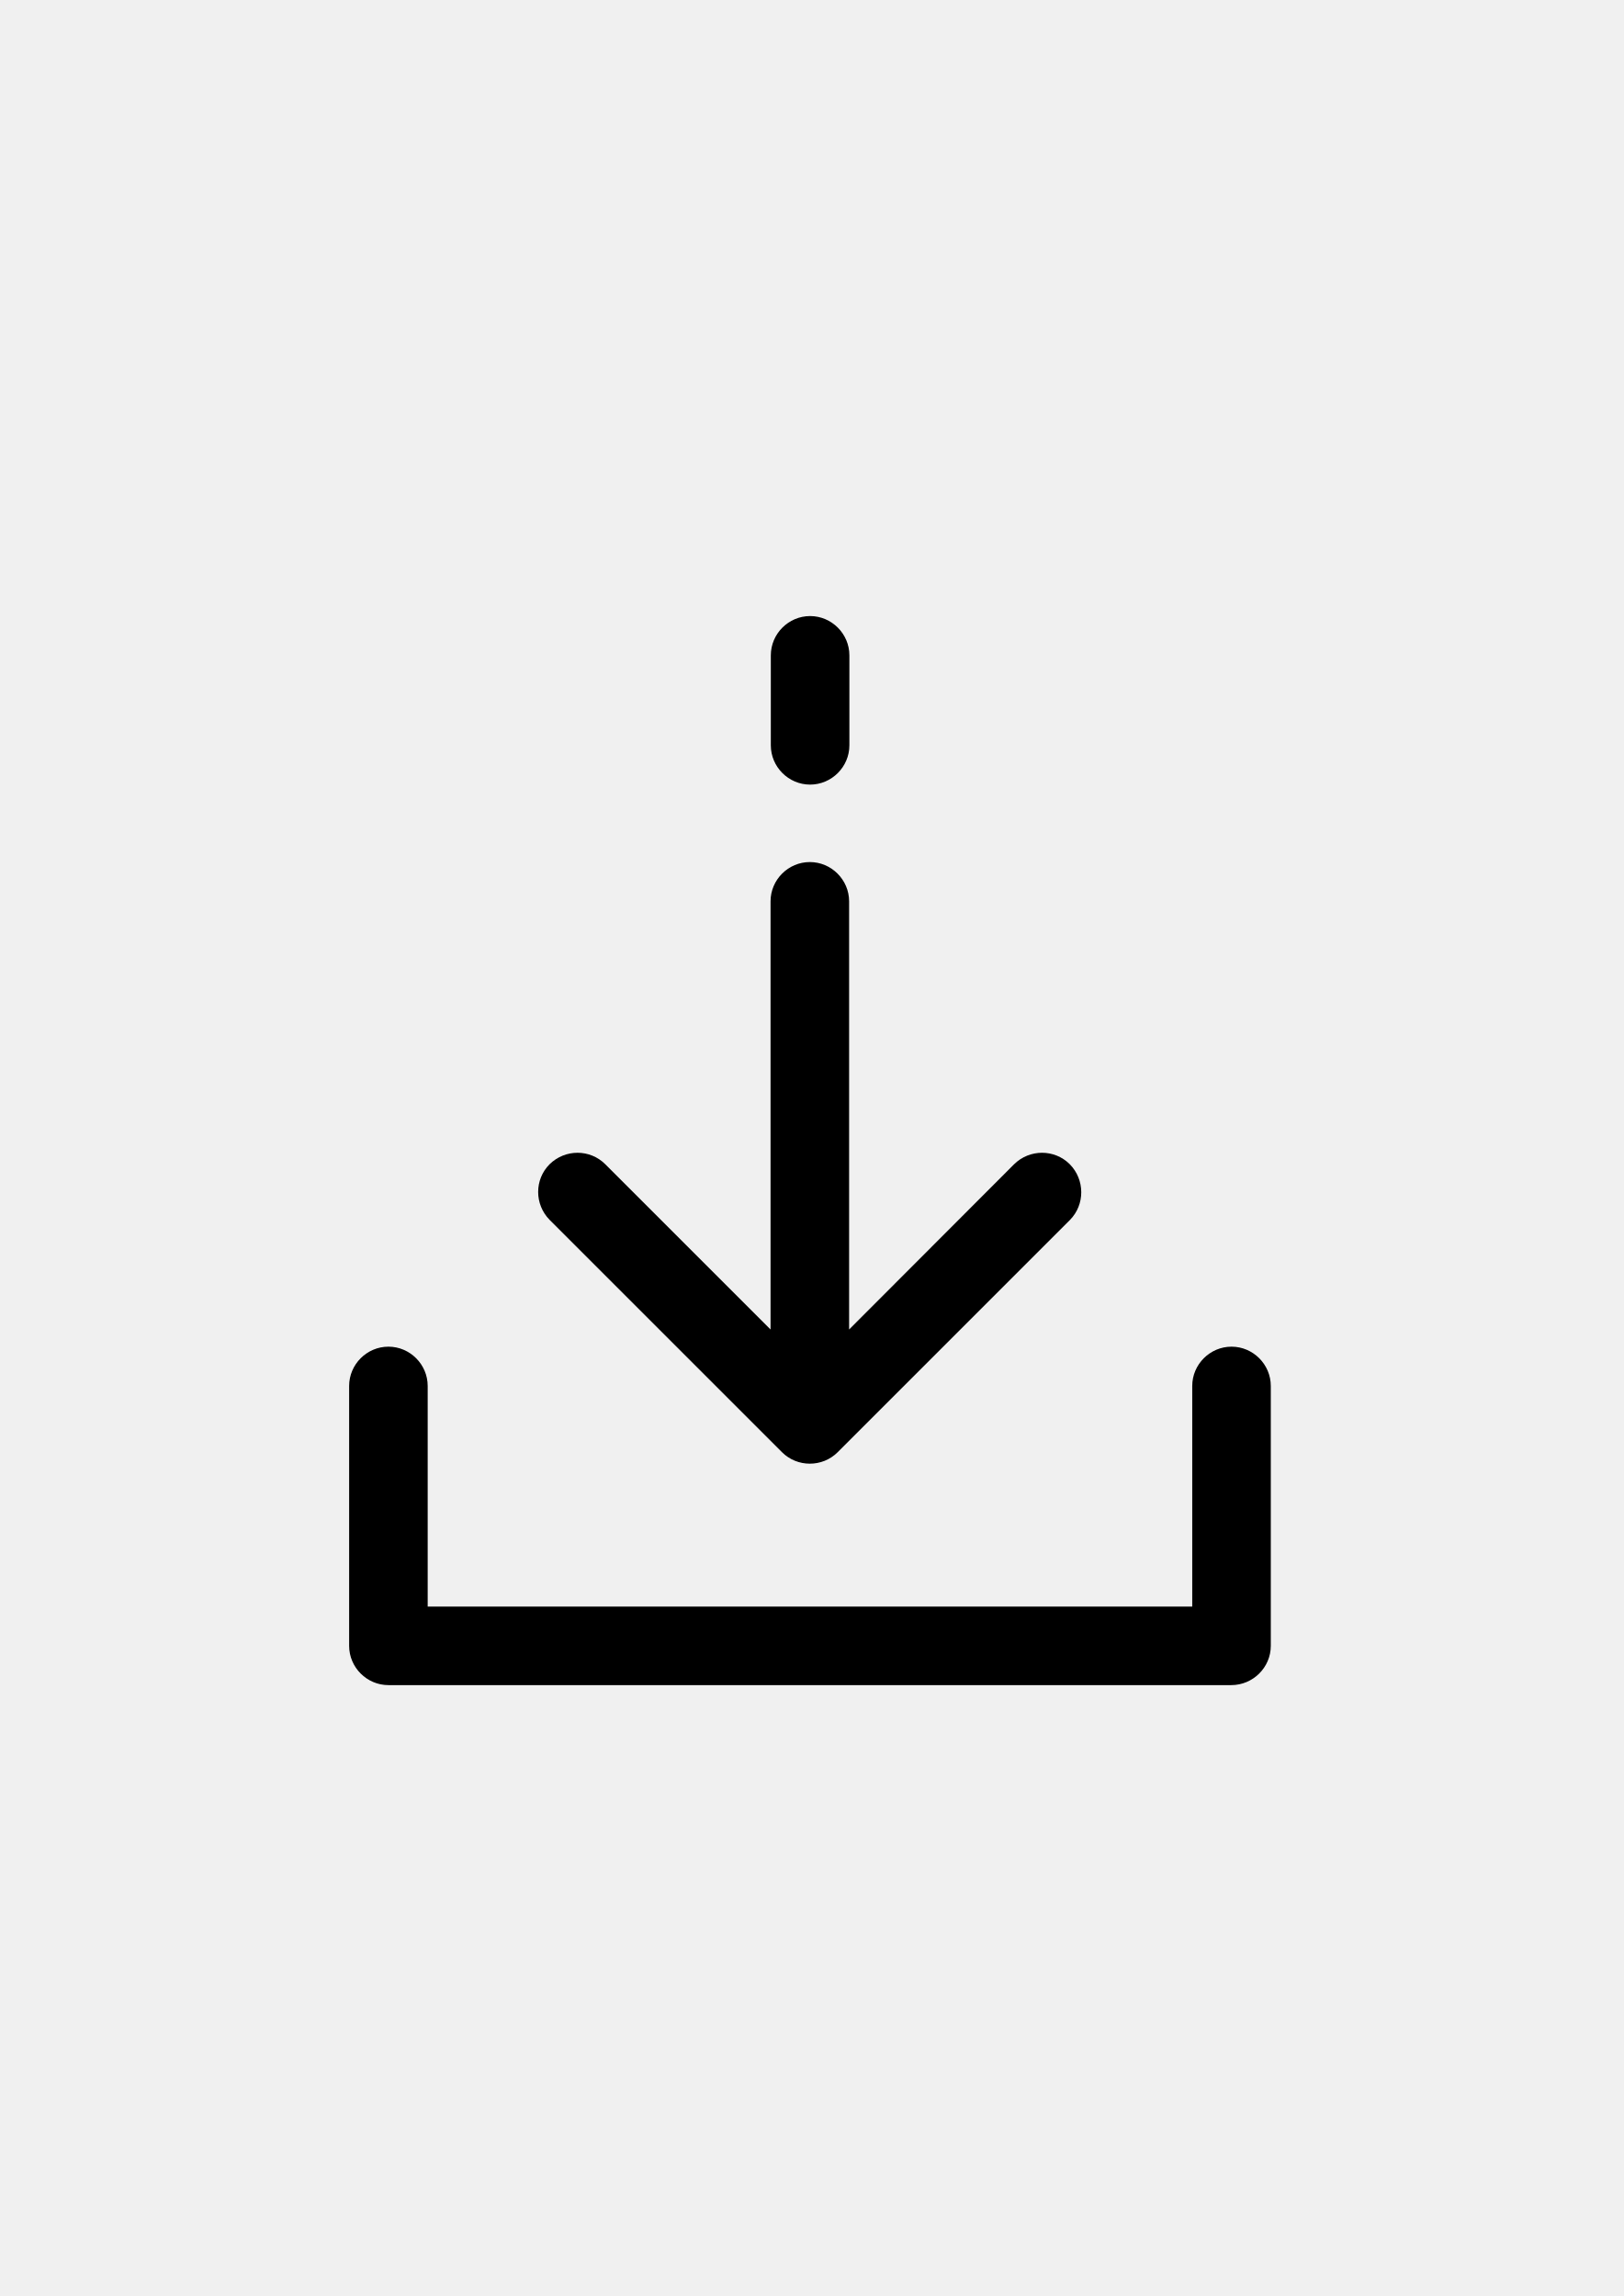
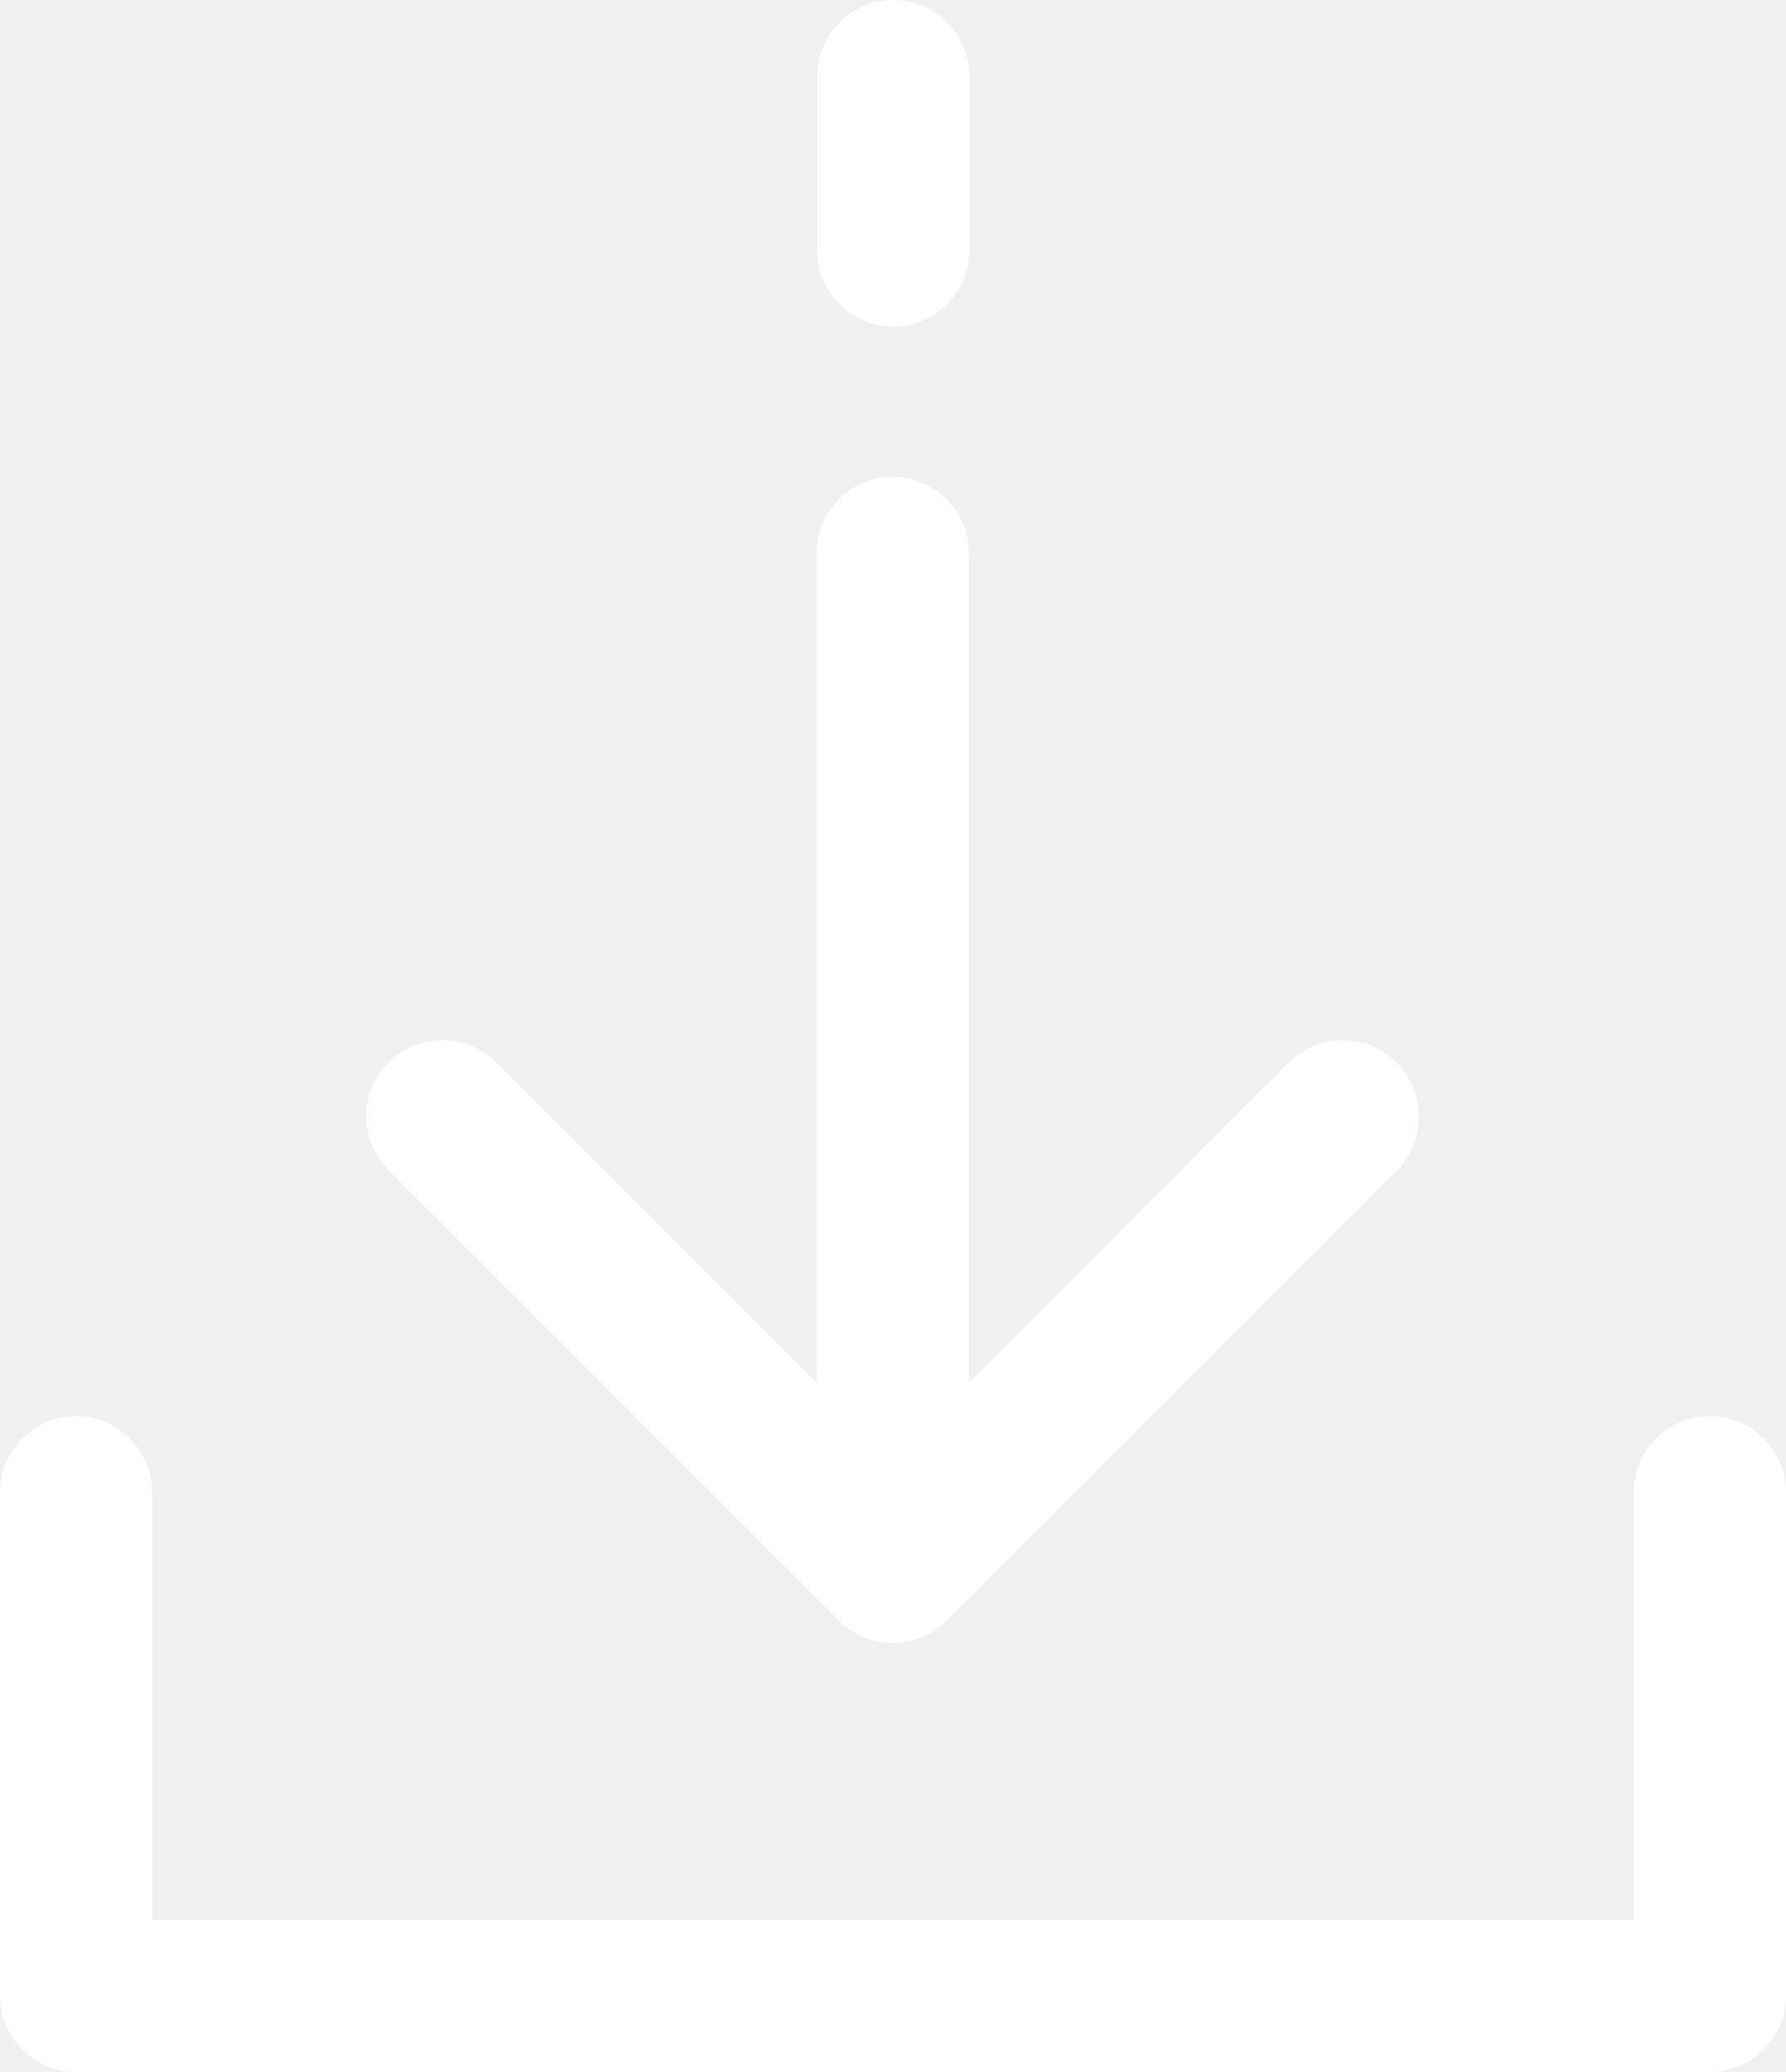
- <svg xmlns="http://www.w3.org/2000/svg" viewBox="0 0 595.3 841.9">
-   <path d="M392.2 426.9c-5.6-5.6-14.7-5.6-20.4 0l-60.5 60.6v-157c0-7.9-6.5-14.4-14.4-14.4s-14.4 6.5-14.4 14.4v157l-60.6-60.6c-5.6-5.6-14.7-5.6-20.4 0-5.6 5.6-5.6 14.7 0 20.4l85.2 85.2c2.8 2.8 6.5 4.2 10.2 4.2 3.7 0 7.4-1.4 10.2-4.2l85.2-85.2c5.5-5.6 5.5-14.7-.1-20.4zm0 0M297 225.9c-7.9 0-14.4 6.5-14.4 14.4v33c0 7.9 6.5 14.4 14.4 14.4s14.4-6.5 14.4-14.4v-33c0-7.9-6.5-14.4-14.4-14.4zm0 0" />
-   <path d="M451.5 493.8c-7.9 0-14.4 6.5-14.4 14.4v80.9H156.8v-80.9c0-7.9-6.5-14.4-14.4-14.4s-14.4 6.5-14.4 14.4v95.3c0 7.9 6.5 14.4 14.4 14.4h309c8 0 14.5-6.5 14.5-14.4v-95.3c0-7.9-6.5-14.4-14.4-14.4zm0 0" />
+ <svg xmlns="http://www.w3.org/2000/svg" width="337.889" height="391.987" viewBox="127.995 225.901 337.889 391.987">
+   <path fill="#FFF" d="M392.187 426.895c-5.6-5.6-14.699-5.6-20.399 0l-60.498 60.599V330.498c0-7.9-6.499-14.399-14.399-14.399-7.899 0-14.399 6.5-14.399 14.399v156.995l-60.598-60.599c-5.6-5.6-14.699-5.6-20.399 0-5.6 5.601-5.6 14.7 0 20.399l85.197 85.197c2.8 2.8 6.5 4.2 10.199 4.2 3.7 0 7.4-1.4 10.2-4.2l85.196-85.197c5.499-5.599 5.499-14.698-.1-20.398zM296.99 225.901c-7.9 0-14.399 6.5-14.399 14.399v33c0 7.9 6.499 14.399 14.399 14.399 7.899 0 14.399-6.5 14.399-14.399v-32.999c.001-7.9-6.499-14.4-14.399-14.4z" />
+   <path fill="#FFF" d="M451.485 493.793c-7.899 0-14.399 6.499-14.399 14.399v80.897h-280.29v-80.897c0-7.9-6.5-14.399-14.399-14.399-7.9 0-14.4 6.499-14.4 14.399v95.297c0 7.899 6.5 14.399 14.4 14.399h308.989c8 0 14.499-6.5 14.499-14.399v-95.297c-.001-7.899-6.5-14.399-14.4-14.399z" />
</svg>
